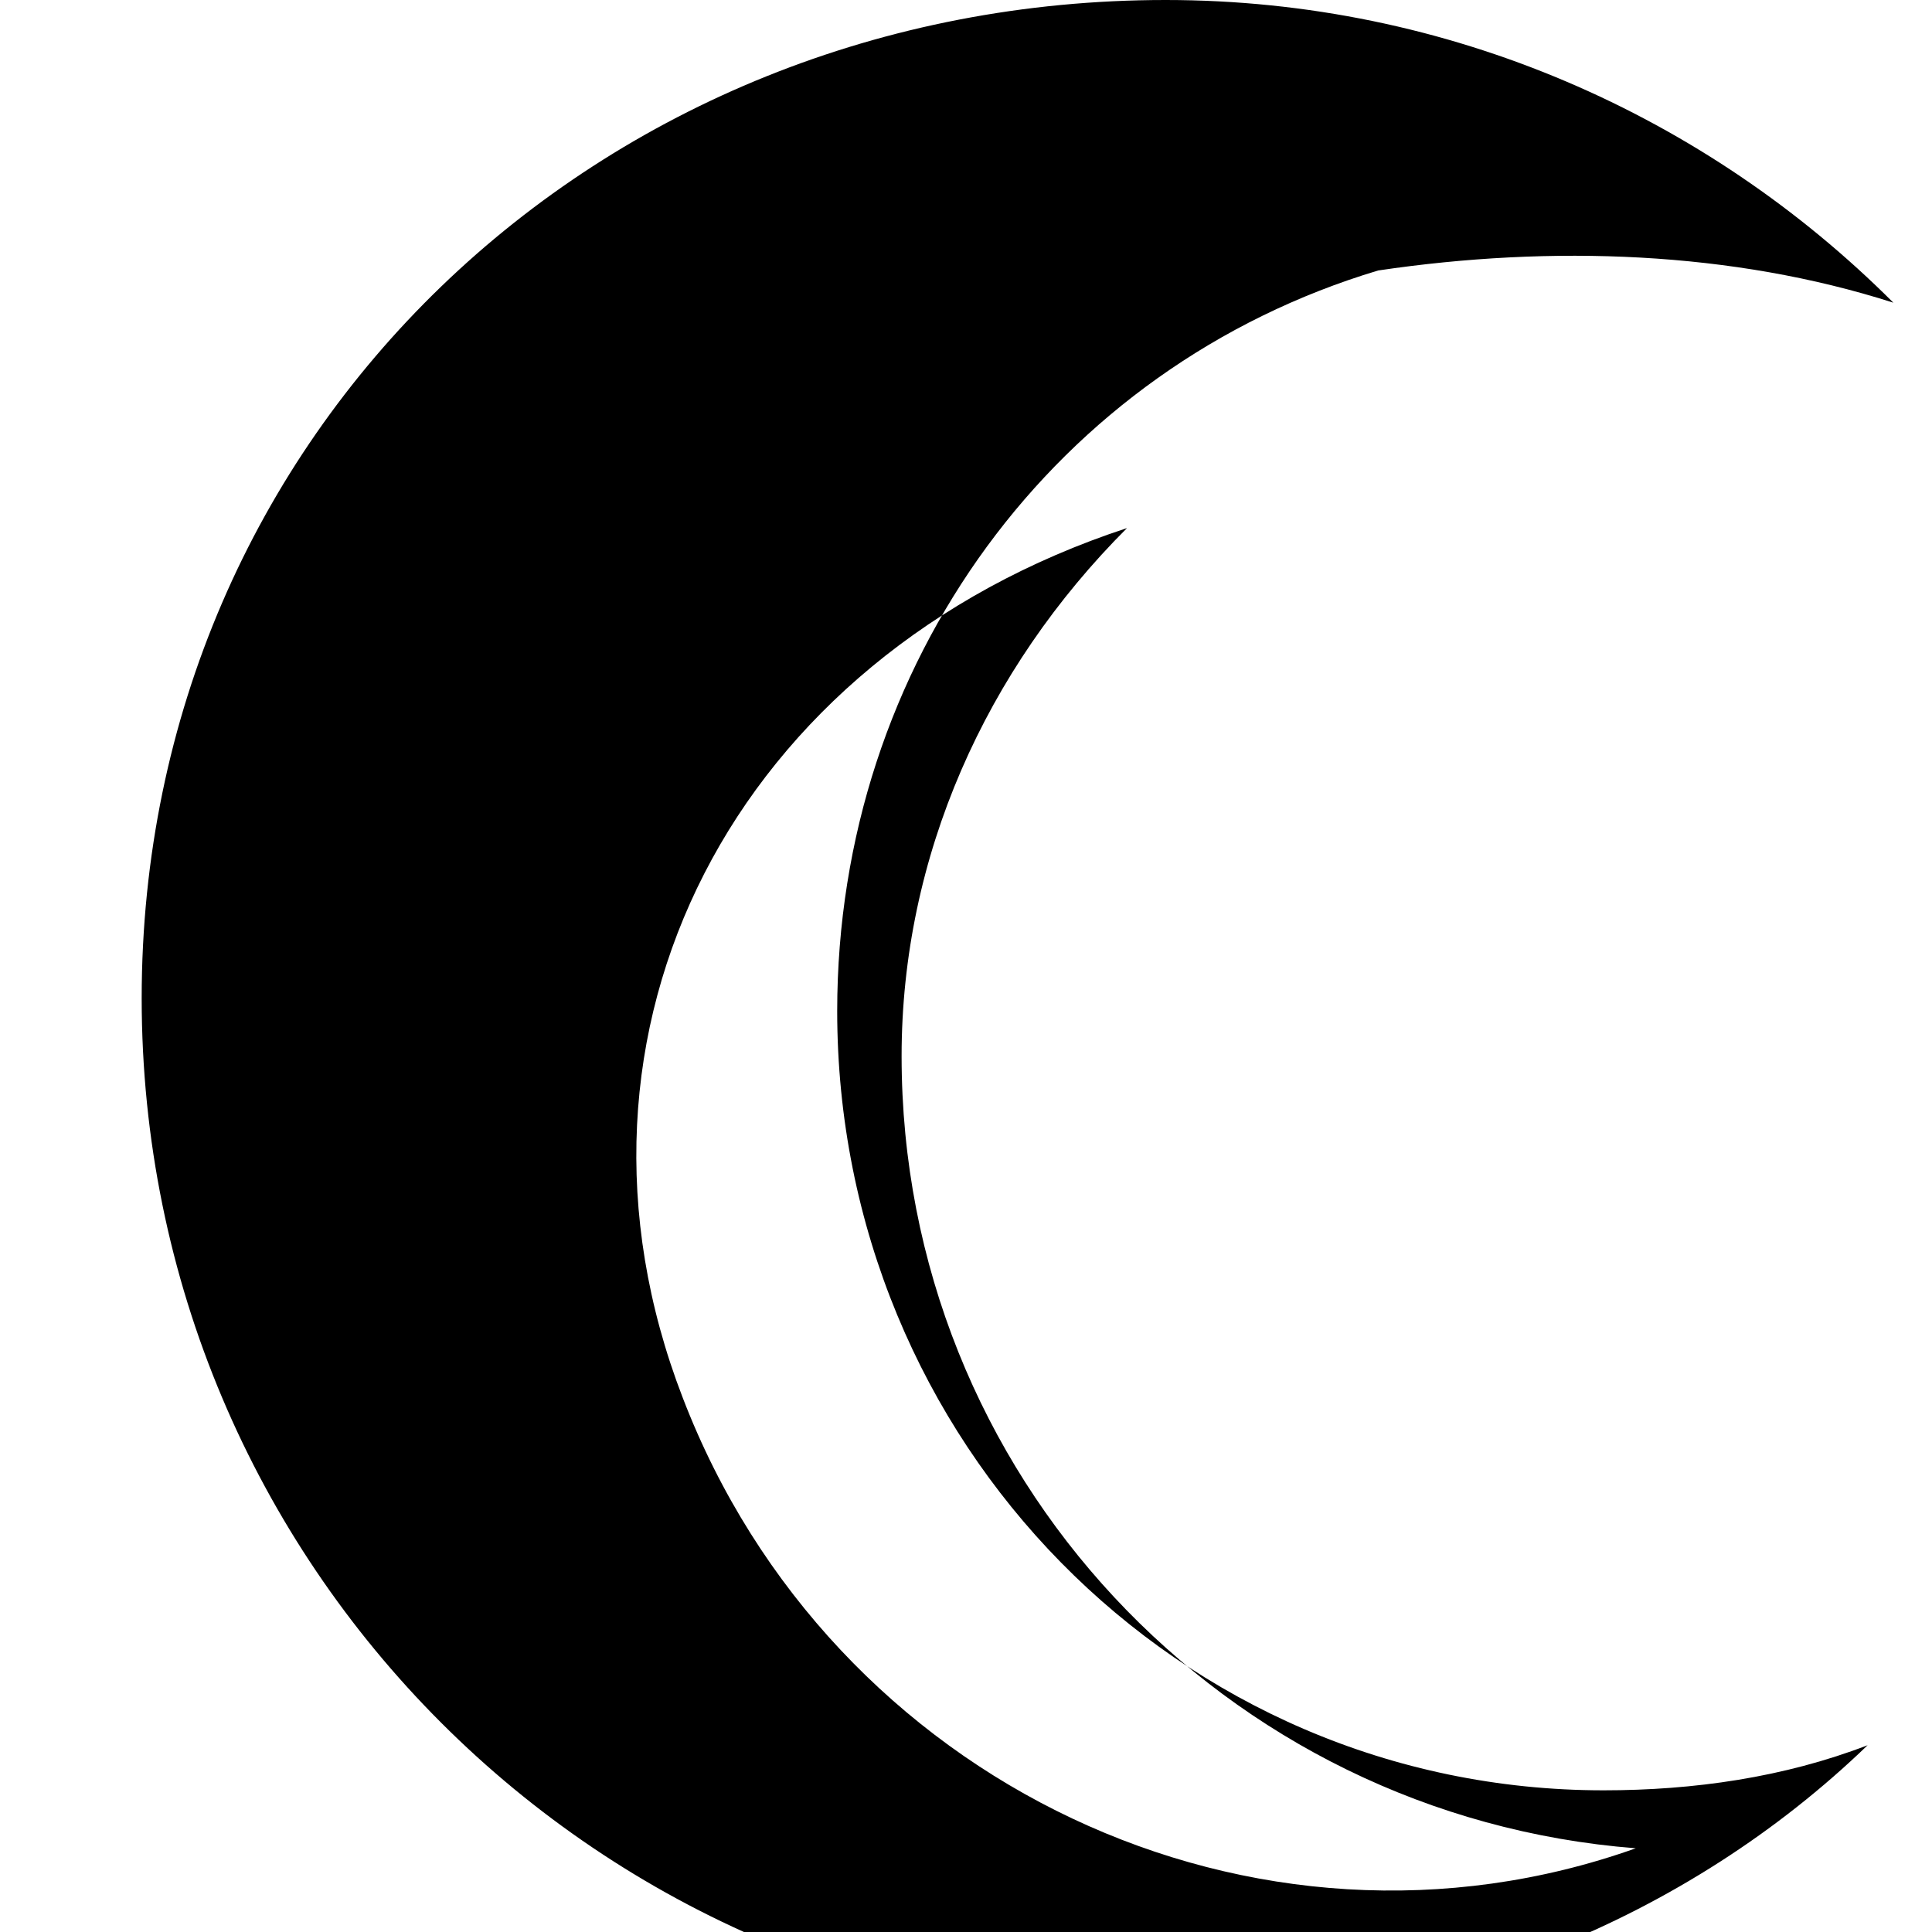
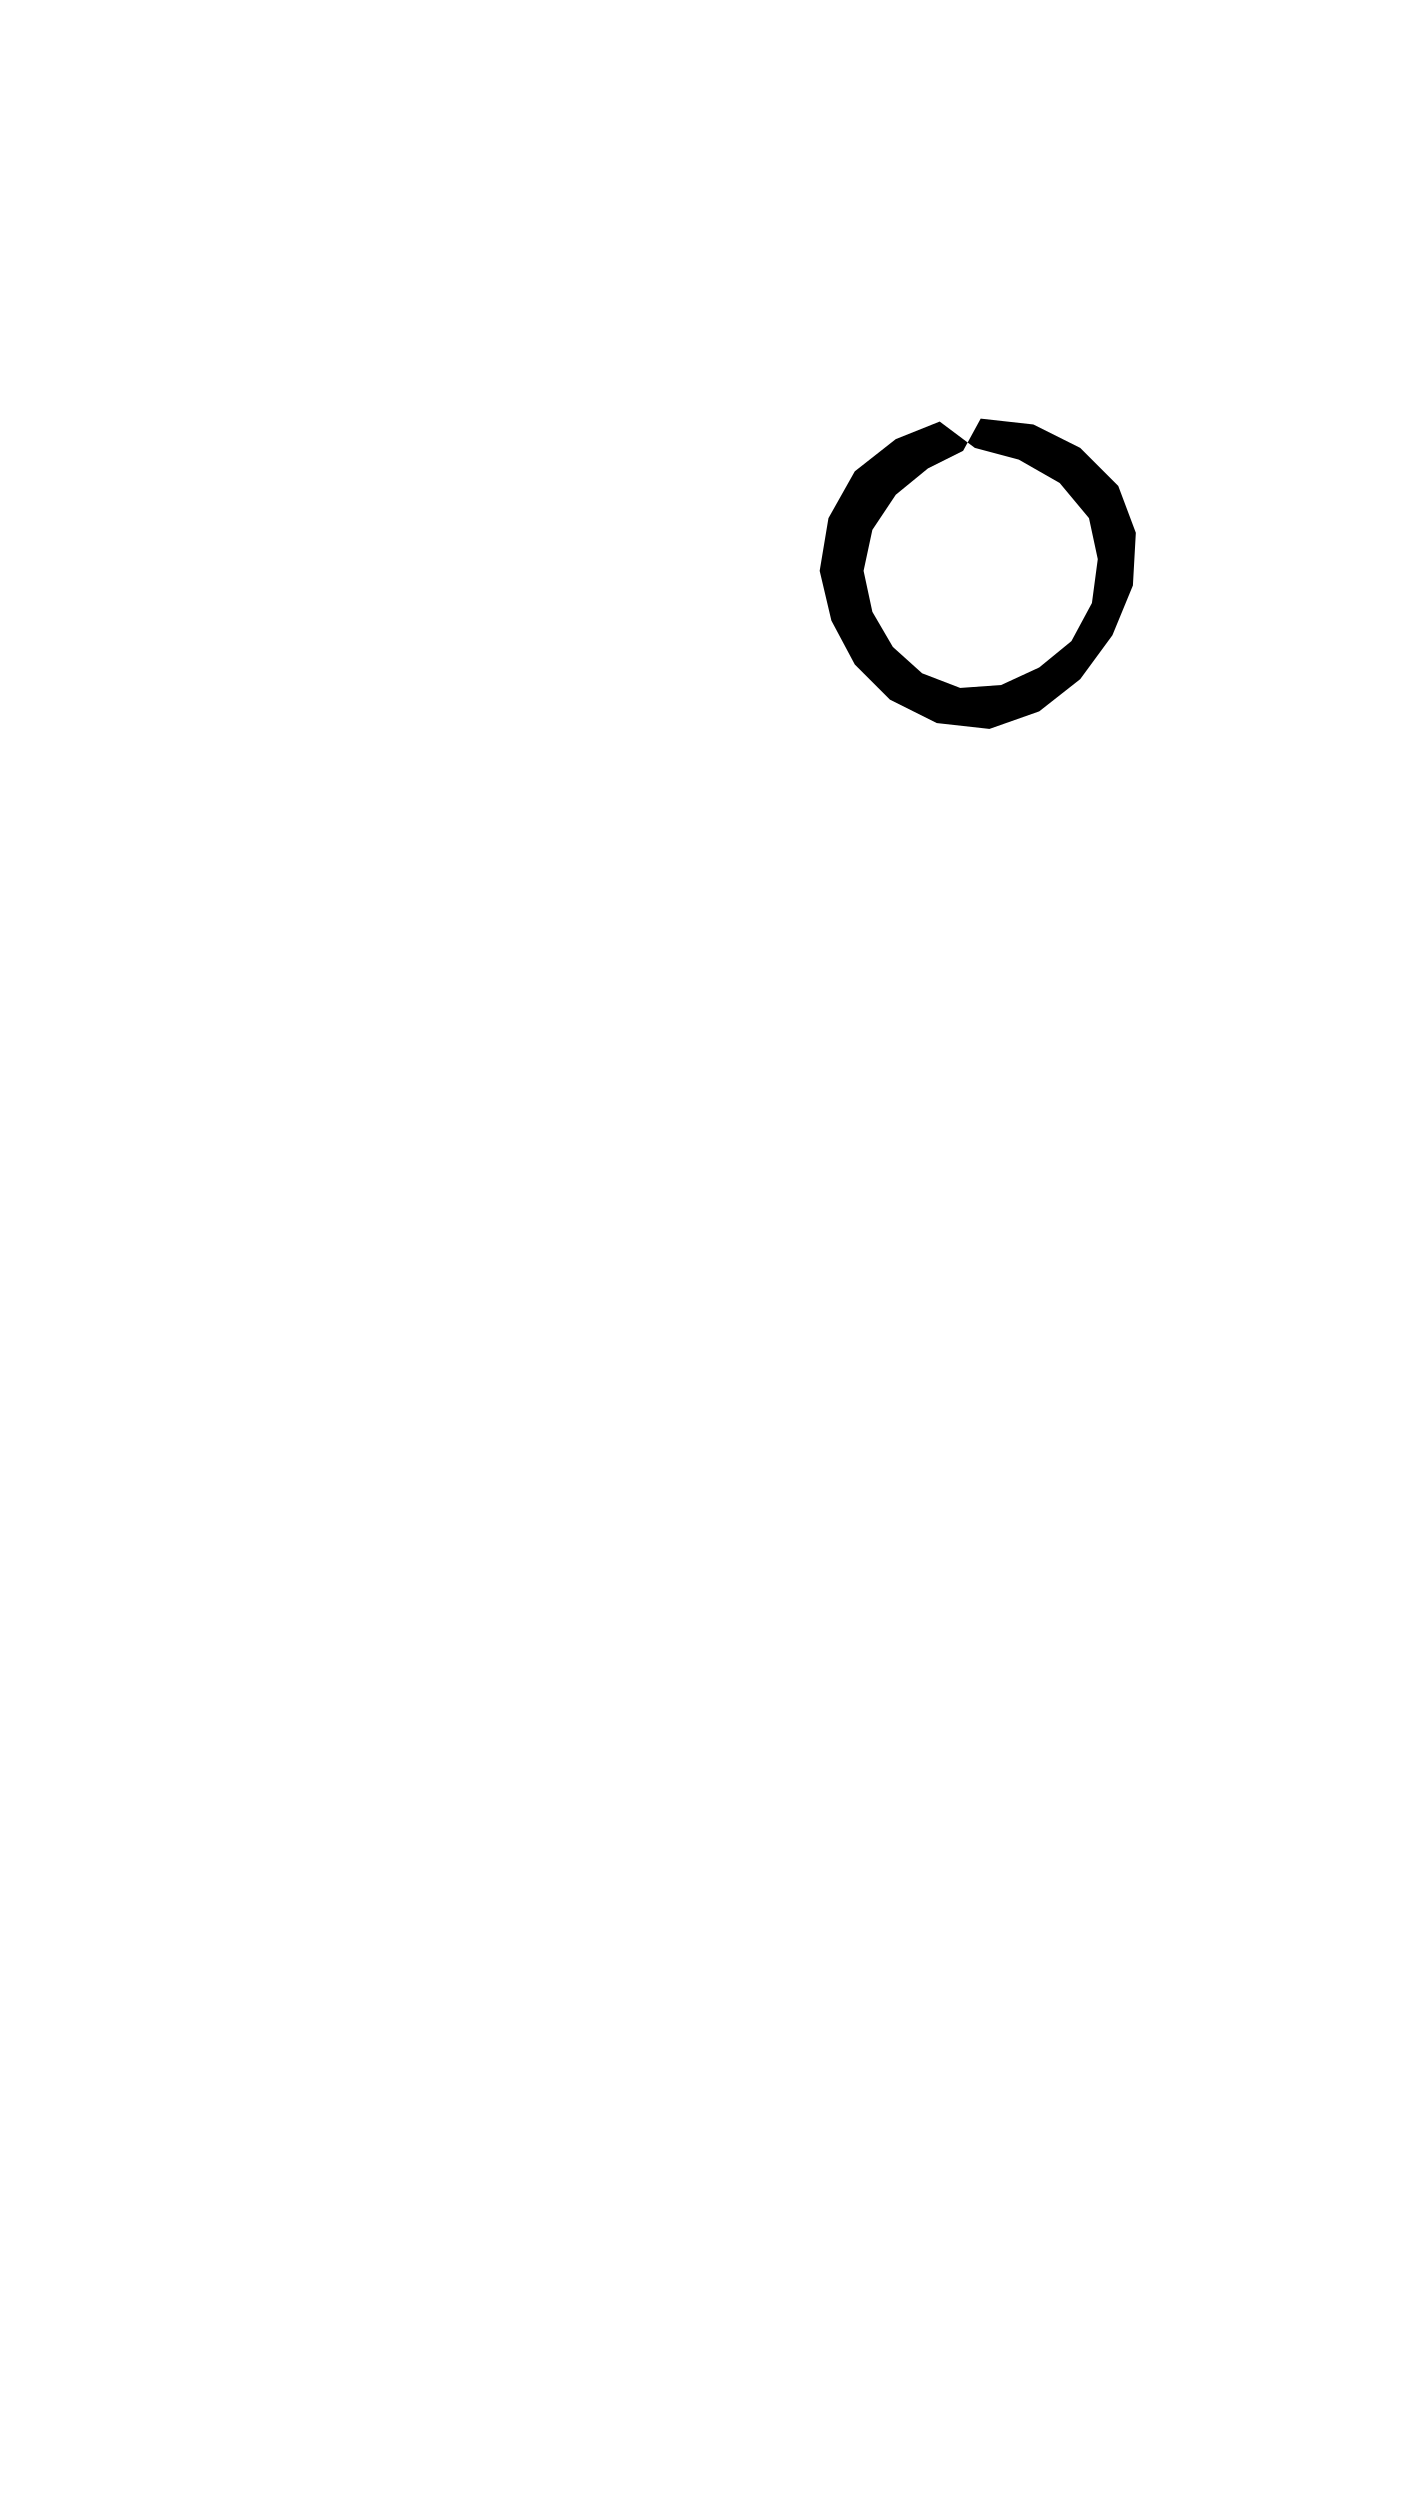
- <svg xmlns="http://www.w3.org/2000/svg" viewBox="0 0 300 300" role="img" aria-labelledby="title">
-   <path fill="currentColor" fill-rule="evenodd" d="M214 42c-50 15-84 61-84 115 0 67 53 121 119 121 14 0 28-2 41-7-28 27-67 43-109 43-88 0-159-71-159-159S93 0 181 0c44 0 84 18 113 47-25-8-53-9-80-5Zm-39 40c-22 22-35 51-35 82 0 65 50 118 114 123-59 21-125-10-148-70-22-57 8-115 69-135Z" />
+ <svg xmlns="http://www.w3.org/2000/svg" viewBox="0 0 480 854" role="img" aria-labelledby="title" data-coordinate-system="shadow-loom-stage-480x854">
+   <path fill="currentColor" fill-rule="evenodd" clip-rule="evenodd" d="M 335 143 L 353 145 L 369 153 L 382 166 L 388 182 L 387 200 L 380 217 L 369 232 L 355 243 L 338 249 L 320 247 L 304 239 L 292 227 L 284 212 L 280 195 L 283 177 L 292 161 L 306 150 L 321 144 L 333 153 L 348 157 L 362 165 L 372 177 L 375 191 L 373 206 L 366 219 L 355 228 L 342 234 L 328 235 L 315 230 L 305 221 L 298 209 L 295 195 L 298 181 L 306 169 L 317 160 L 329 154 Z" />
</svg>
